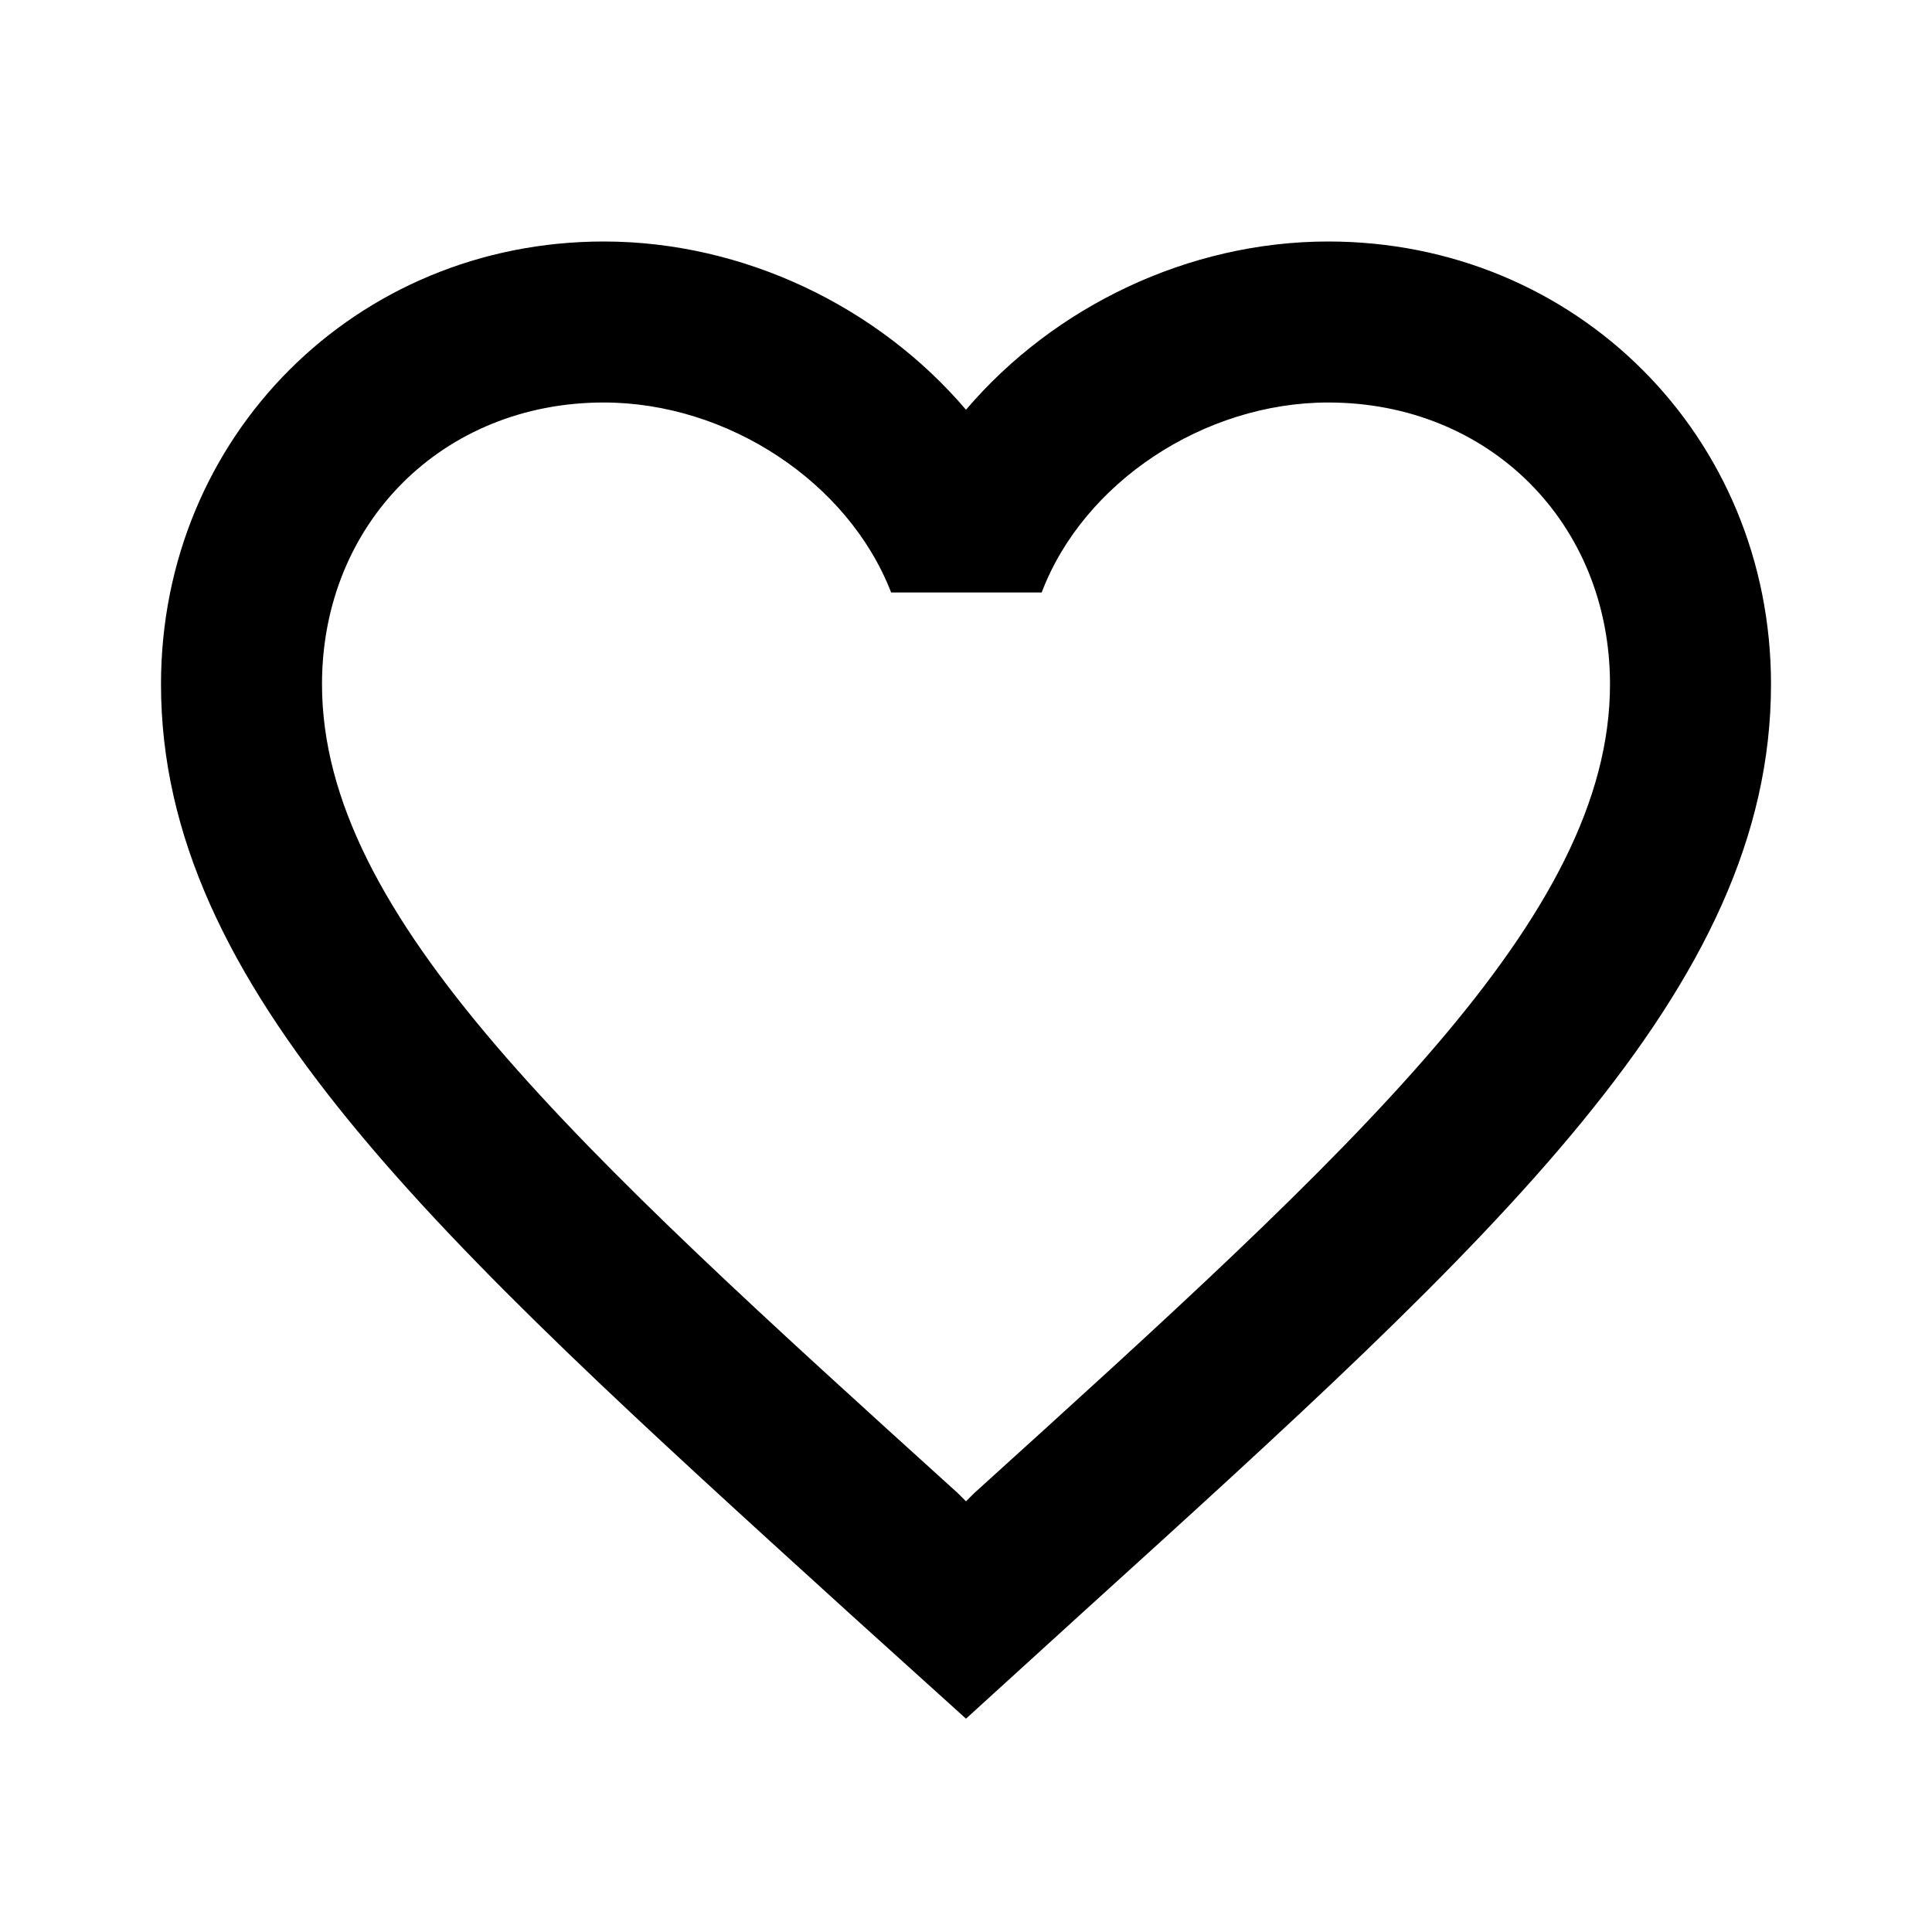
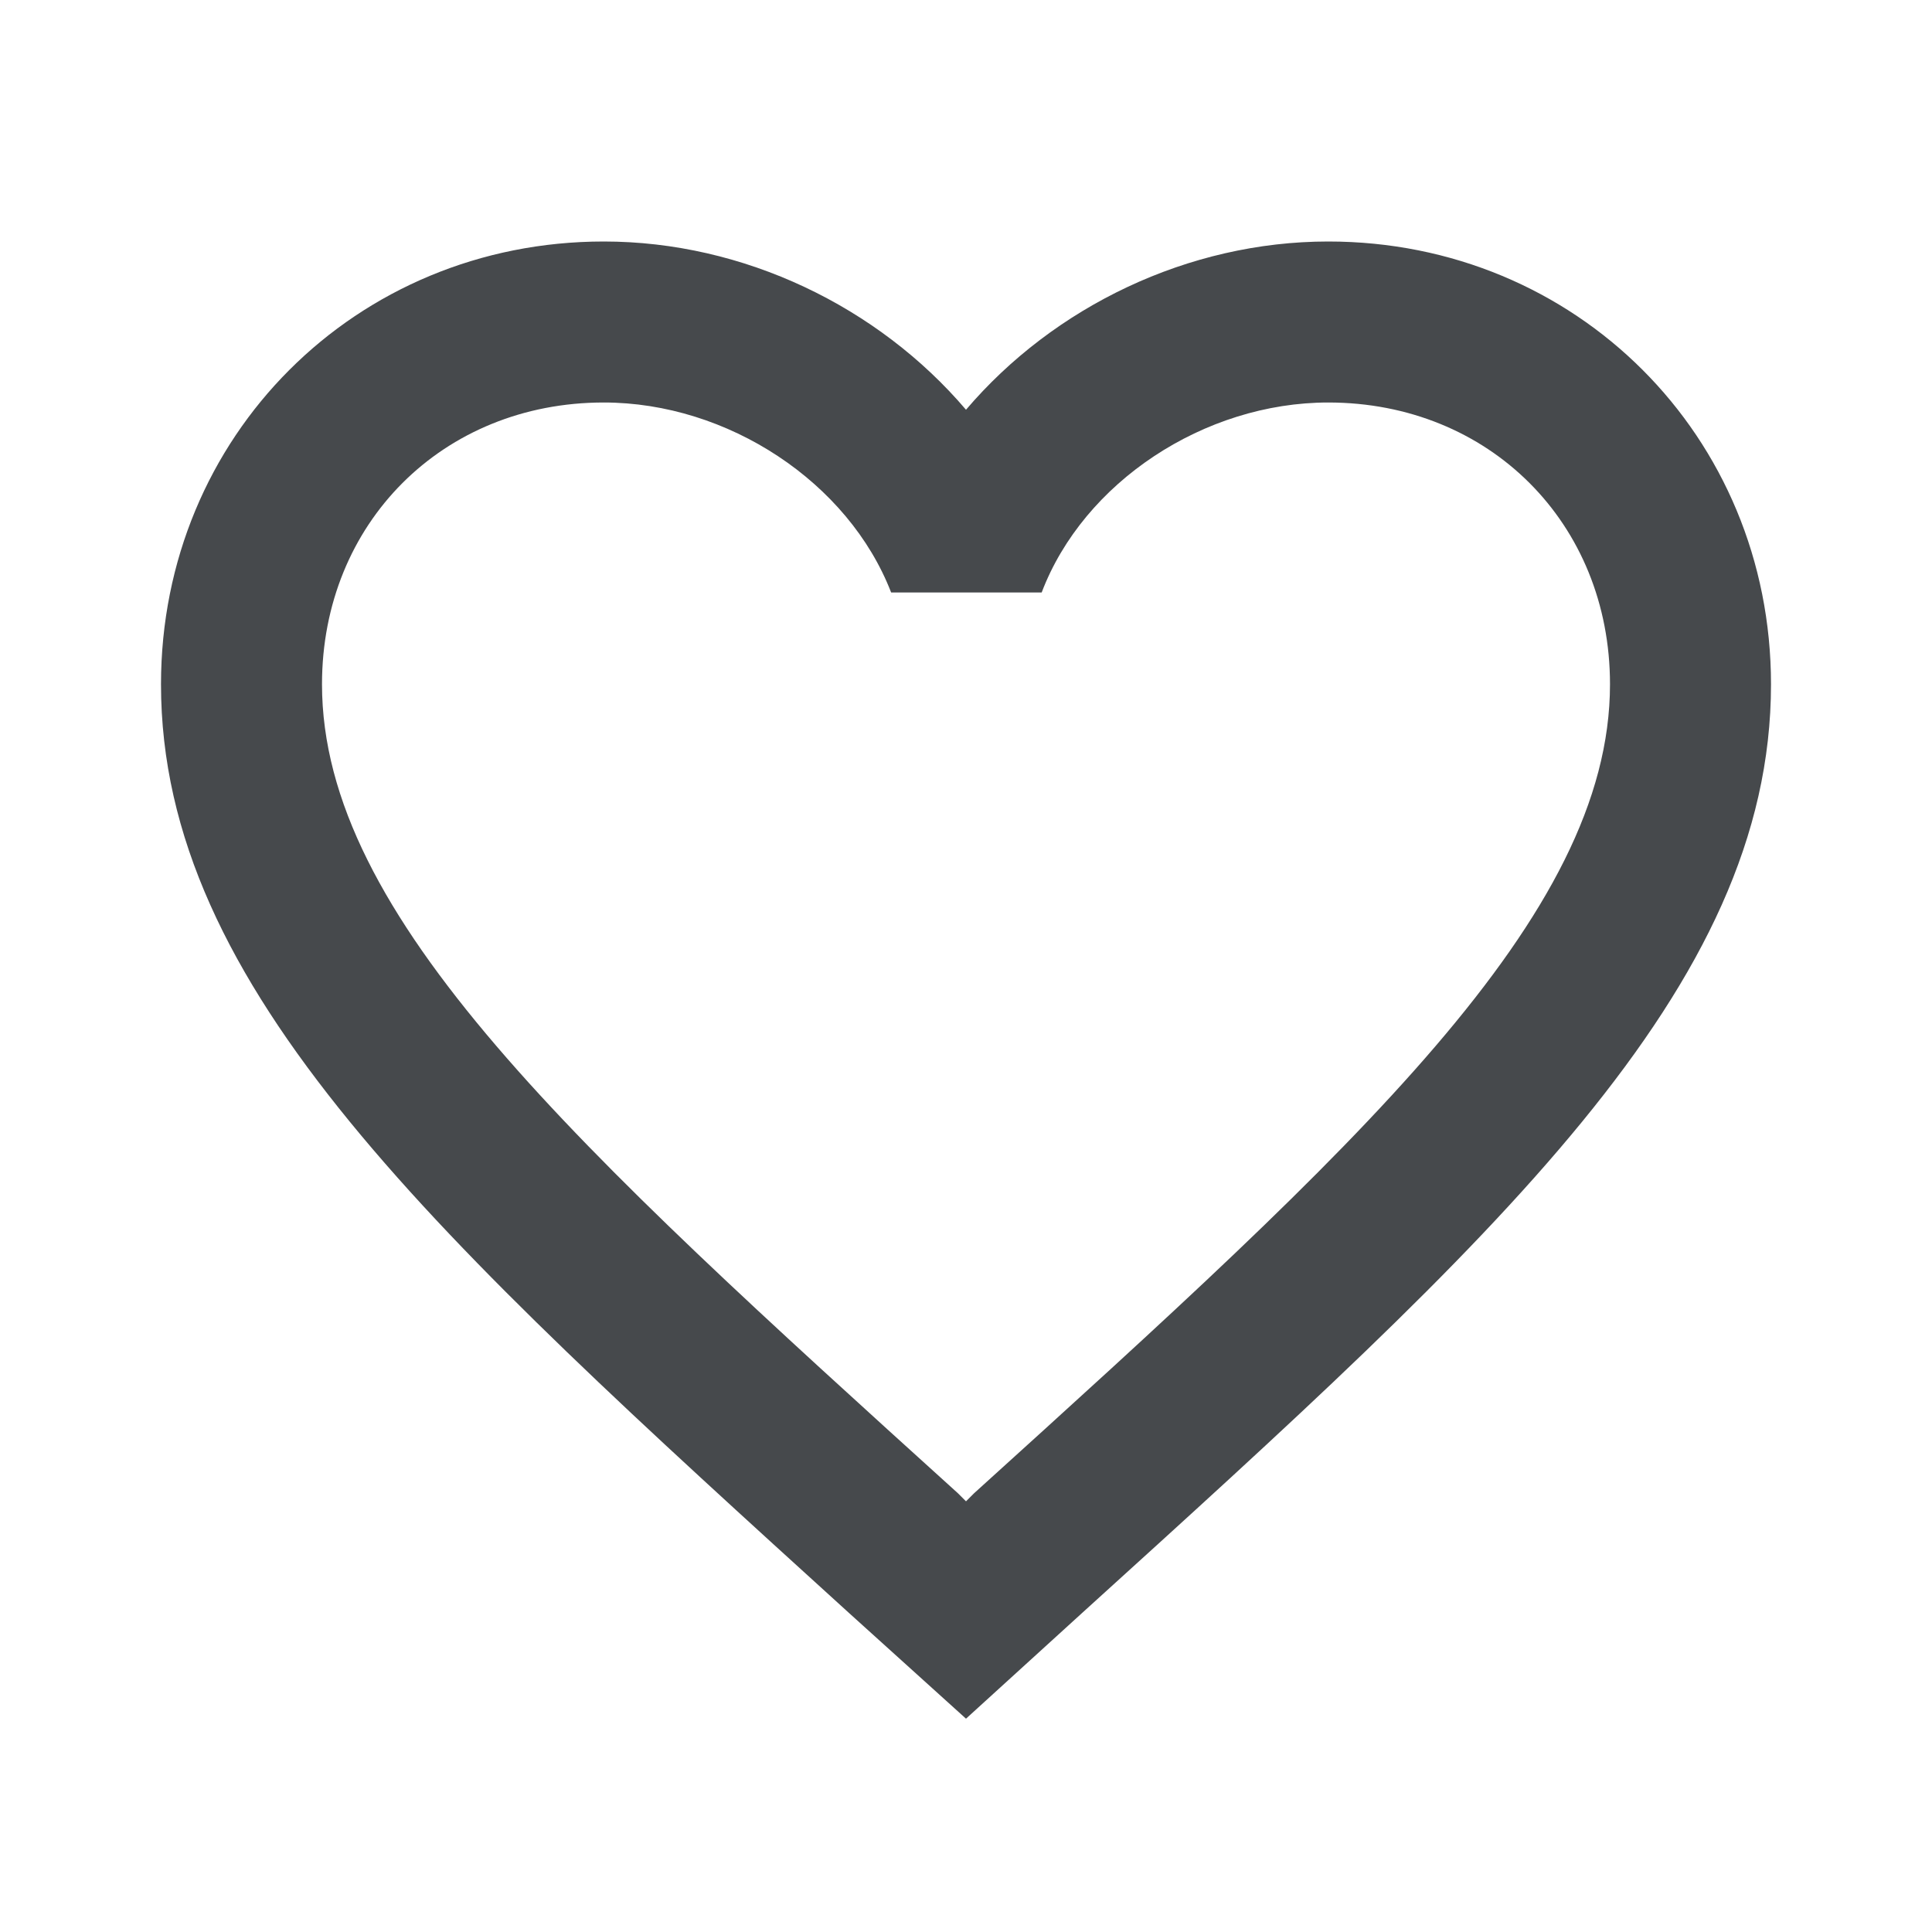
- <svg xmlns="http://www.w3.org/2000/svg" height="24px" viewBox="0 0 24 24" width="24px" fill="#000000">
+ <svg xmlns="http://www.w3.org/2000/svg" height="24px" viewBox="0 0 24 24" width="24px" fill="#46494C">
  <path d="M0 0h24v24H0z" fill="none" />
  <path d="M16.5 3c-1.74 0-3.41.81-4.5 2.09C10.91 3.81 9.24 3 7.5 3 4.42 3 2 5.42 2 8.5c0 3.78 3.4 6.86 8.55 11.54L12 21.35l1.45-1.32C18.6 15.36 22 12.28 22 8.5 22 5.42 19.58 3 16.5 3zm-4.4 15.55l-.1.1-.1-.1C7.14 14.24 4 11.39 4 8.5 4 6.5 5.5 5 7.5 5c1.54 0 3.04.99 3.57 2.36h1.87C13.46 5.99 14.96 5 16.5 5c2 0 3.5 1.5 3.5 3.5 0 2.89-3.14 5.74-7.9 10.05z" />
</svg>
